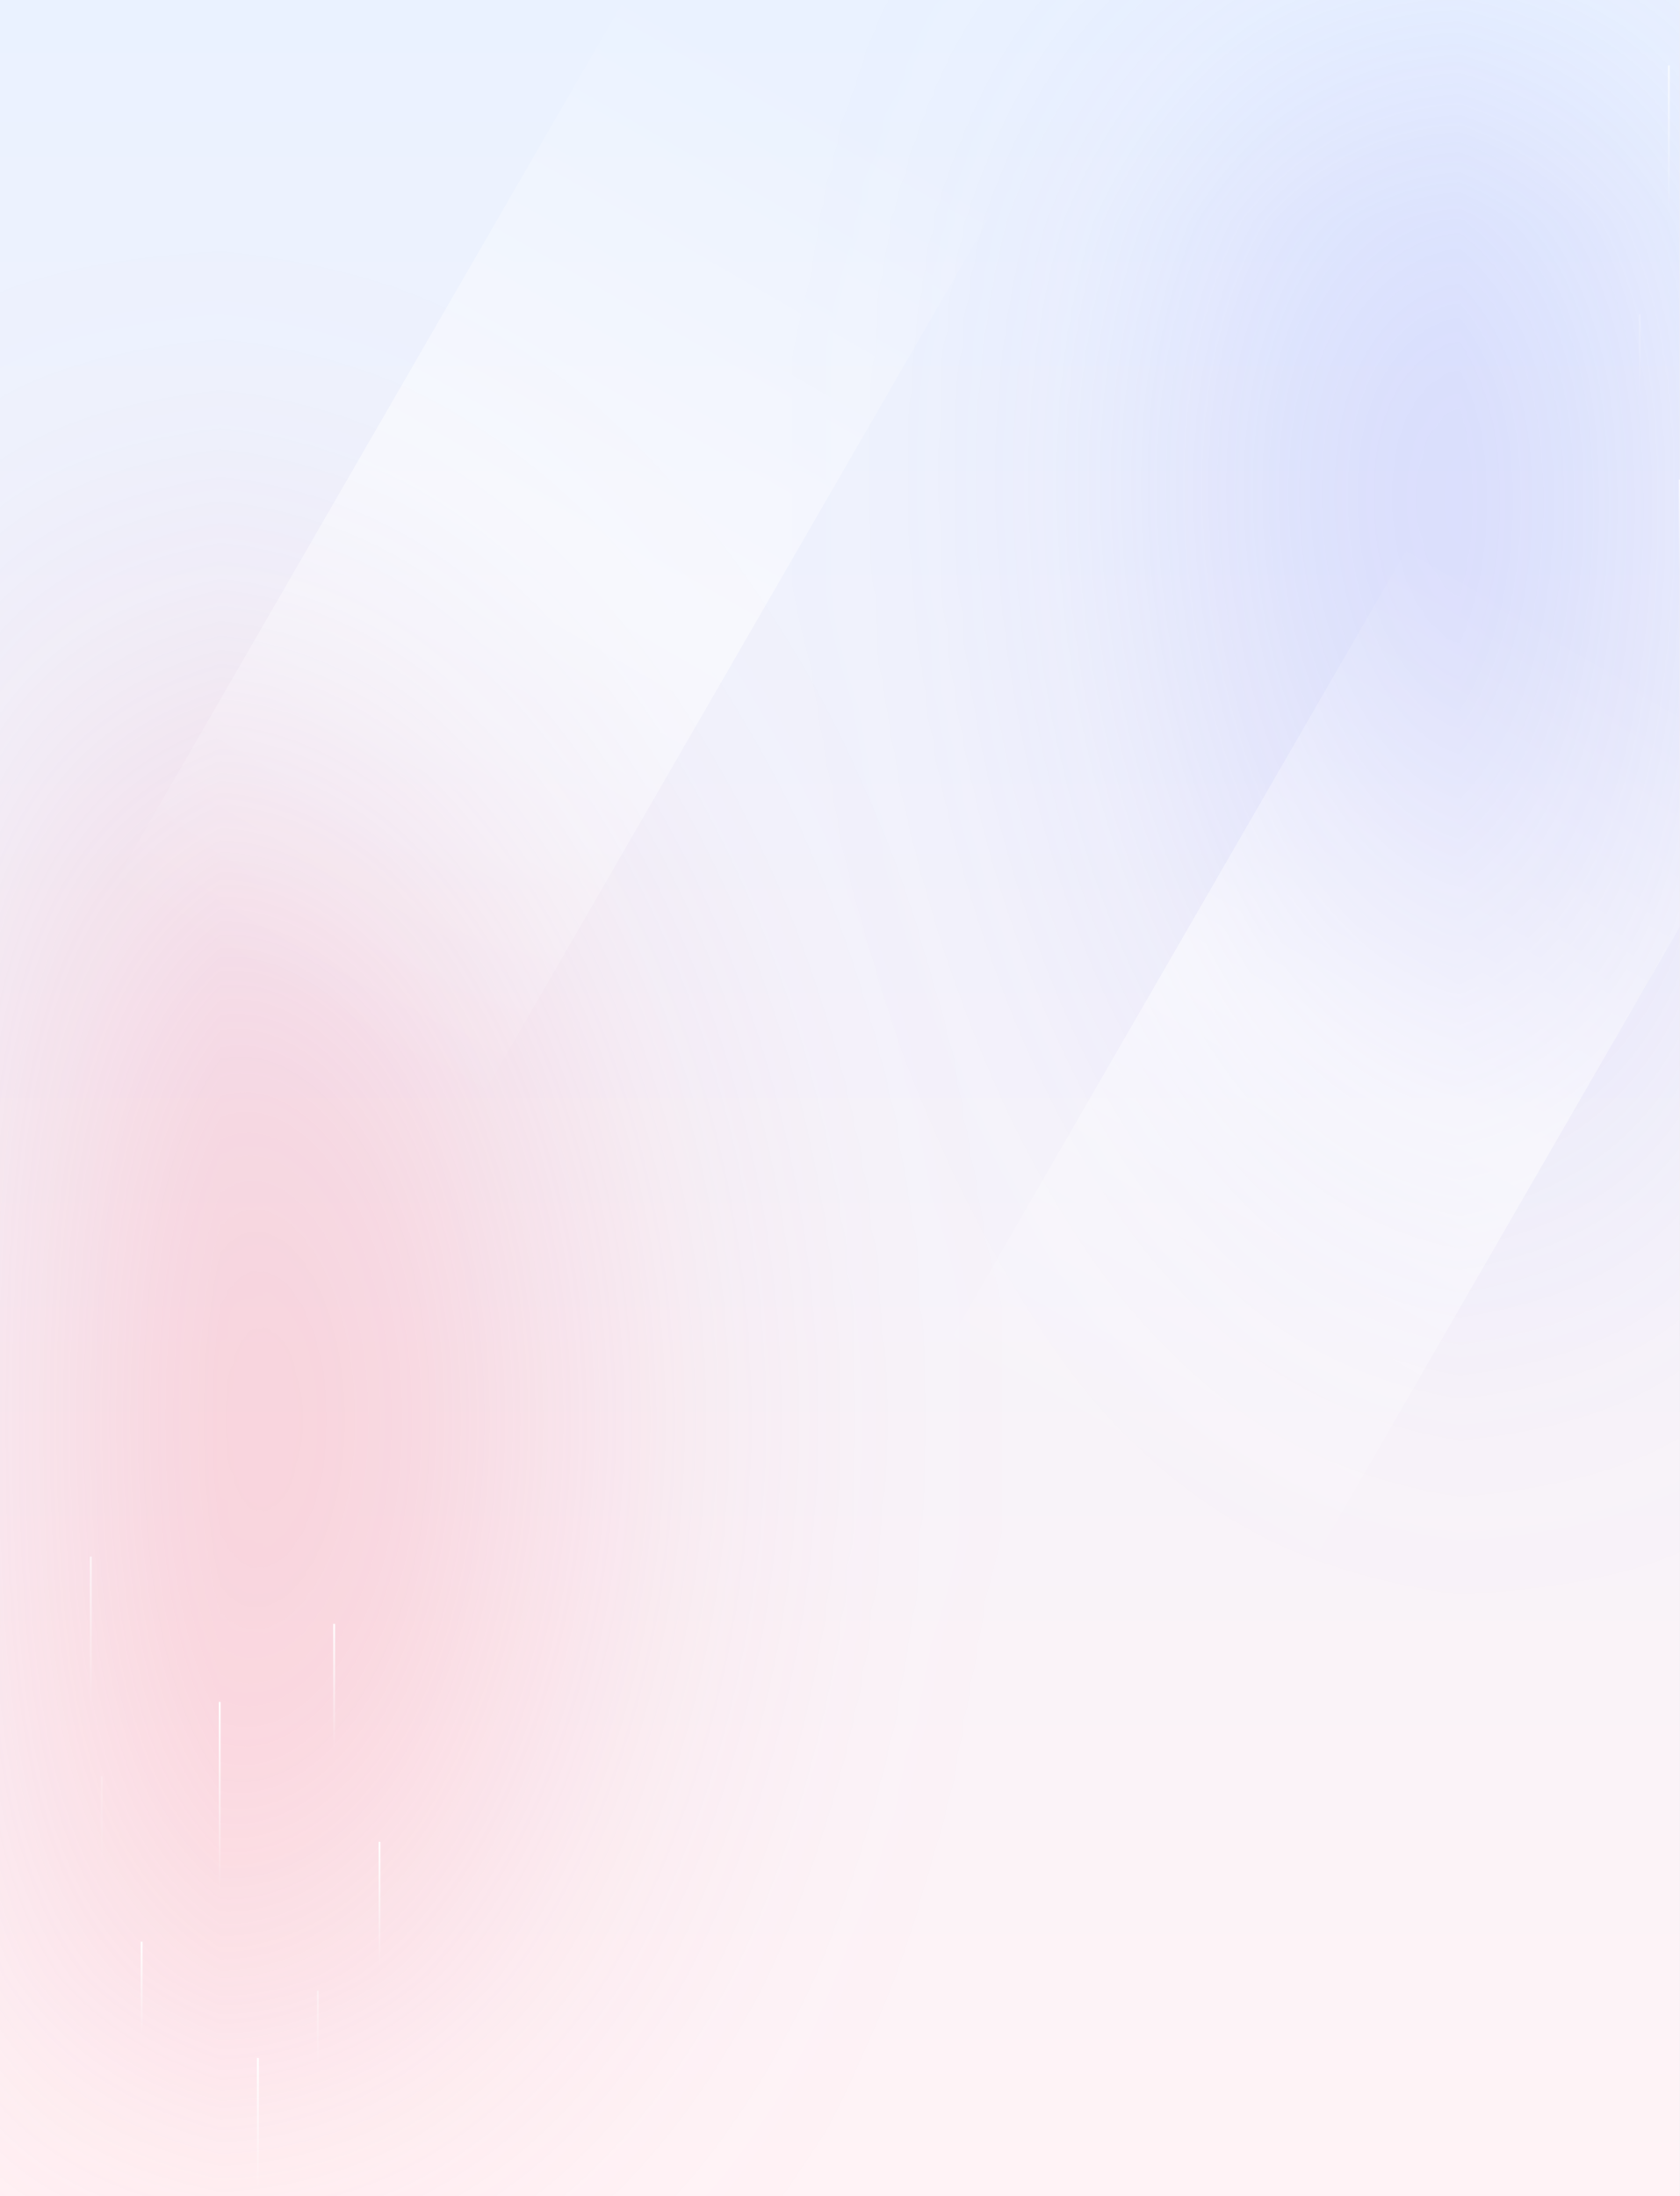
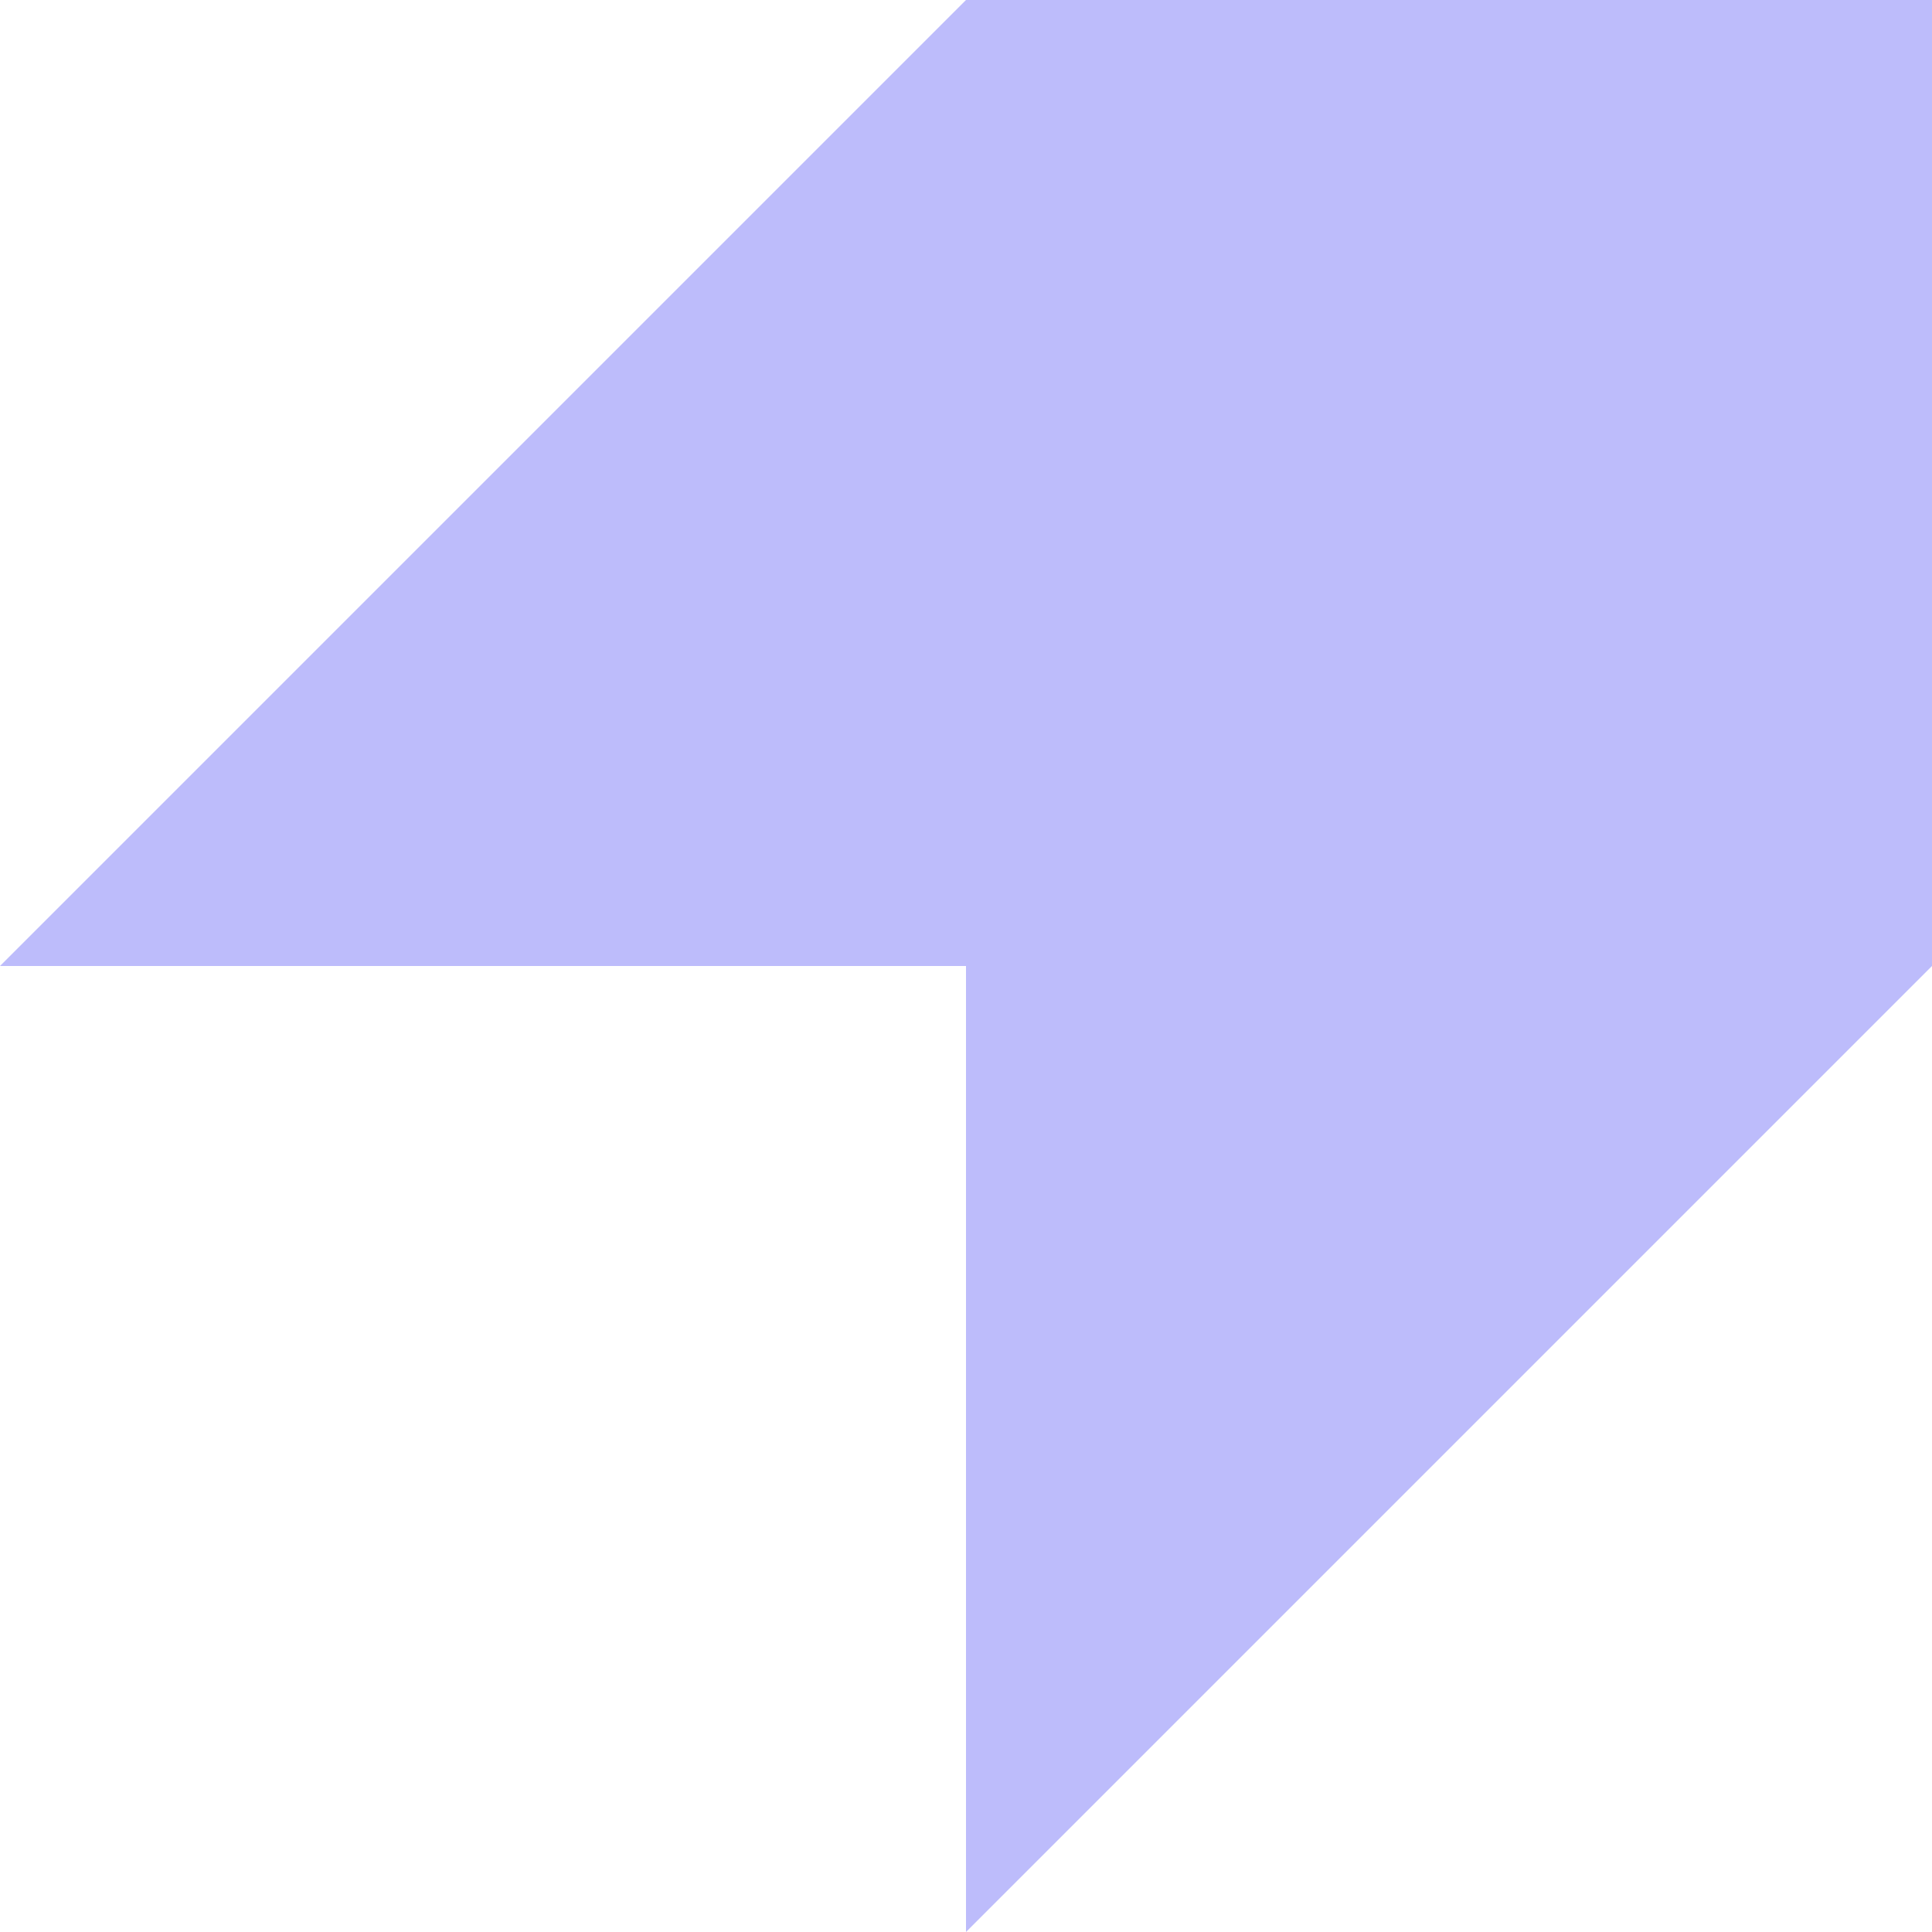
- <svg xmlns="http://www.w3.org/2000/svg" width="925" height="1209" viewBox="0 0 925 1209" fill="none">
-   <g clip-path="url(#clip0_9323_560)">
-     <rect width="925" height="1209" fill="url(#paint0_linear_9323_560)" />
-     <g opacity="0.35" filter="url(#filter0_f_9323_560)">
-       <ellipse cx="1100.5" cy="259.5" rx="384.5" ry="476.5" fill="#7C87FB" />
-     </g>
-     <g opacity="0.35" filter="url(#filter1_f_9323_560)">
-       <ellipse cx="-84" cy="781.5" rx="357" ry="438.5" fill="#FA7185" />
-     </g>
-     <rect x="777.827" y="297" width="234.11" height="527.655" transform="rotate(30 777.827 297)" fill="url(#paint1_linear_9323_560)" />
-     <rect x="349.436" y="-10" width="234.112" height="578.872" transform="rotate(30 349.436 -10)" fill="url(#paint2_linear_9323_560)" />
-     <path d="M121 937V1046" stroke="url(#paint3_linear_9323_560)" />
-     <path d="M142 1133L142 1209" stroke="url(#paint4_linear_9323_560)" />
-     <path opacity="0.7" d="M50 857L50 942" stroke="url(#paint5_linear_9323_560)" />
-     <path d="M209 1014L209 1086" stroke="url(#paint6_linear_9323_560)" />
-     <path d="M184 894L184 966" stroke="url(#paint7_linear_9323_560)" />
-     <path d="M78 1069L78 1122" stroke="url(#paint8_linear_9323_560)" />
-     <path opacity="0.4" d="M175 1096L175 1140" stroke="url(#paint9_linear_9323_560)" />
-     <path opacity="0.2" d="M56 978L56 1029" stroke="url(#paint10_linear_9323_560)" />
-     <path opacity="0.7" d="M919 36L919 121" stroke="url(#paint11_linear_9323_560)" />
-     <path d="M925 264L925 317" stroke="url(#paint12_linear_9323_560)" />
-     <path opacity="0.2" d="M903 173L903 224" stroke="url(#paint13_linear_9323_560)" />
-   </g>
-   <defs>
-     <filter id="filter0_f_9323_560" x="216" y="-717" width="1769" height="1953" filterUnits="userSpaceOnUse" color-interpolation-filters="sRGB">
-       <feFlood flood-opacity="0" result="BackgroundImageFix" />
-       <feBlend mode="normal" in="SourceGraphic" in2="BackgroundImageFix" result="shape" />
-       <feGaussianBlur stdDeviation="250" result="effect1_foregroundBlur_9323_560" />
-     </filter>
-     <filter id="filter1_f_9323_560" x="-941" y="-157" width="1714" height="1877" filterUnits="userSpaceOnUse" color-interpolation-filters="sRGB">
-       <feFlood flood-opacity="0" result="BackgroundImageFix" />
-       <feBlend mode="normal" in="SourceGraphic" in2="BackgroundImageFix" result="shape" />
-       <feGaussianBlur stdDeviation="250" result="effect1_foregroundBlur_9323_560" />
-     </filter>
-     <linearGradient id="paint0_linear_9323_560" x1="462.5" y1="0" x2="462.5" y2="1209" gradientUnits="userSpaceOnUse">
-       <stop stop-color="#EAF2FF" />
-       <stop offset="1" stop-color="#FFF3F6" />
-     </linearGradient>
-     <linearGradient id="paint1_linear_9323_560" x1="894.882" y1="297" x2="894.882" y2="824.655" gradientUnits="userSpaceOnUse">
-       <stop stop-color="white" stop-opacity="0" />
-       <stop offset="0.5" stop-color="white" stop-opacity="0.5" />
-       <stop offset="1" stop-color="white" stop-opacity="0" />
-     </linearGradient>
-     <linearGradient id="paint2_linear_9323_560" x1="466.492" y1="-10" x2="466.492" y2="568.872" gradientUnits="userSpaceOnUse">
-       <stop stop-color="white" stop-opacity="0" />
-       <stop offset="0.5" stop-color="white" stop-opacity="0.5" />
-       <stop offset="1" stop-color="white" stop-opacity="0" />
-     </linearGradient>
-     <linearGradient id="paint3_linear_9323_560" x1="121.5" y1="937" x2="121.5" y2="1046" gradientUnits="userSpaceOnUse">
-       <stop stop-color="white" />
-       <stop offset="0.958" stop-color="white" stop-opacity="0" />
-     </linearGradient>
-     <linearGradient id="paint4_linear_9323_560" x1="142.5" y1="1133" x2="142.5" y2="1209" gradientUnits="userSpaceOnUse">
-       <stop stop-color="white" />
-       <stop offset="0.958" stop-color="white" stop-opacity="0" />
-     </linearGradient>
-     <linearGradient id="paint5_linear_9323_560" x1="50.5" y1="857" x2="50.5" y2="942" gradientUnits="userSpaceOnUse">
-       <stop stop-color="white" />
-       <stop offset="0.958" stop-color="white" stop-opacity="0" />
-     </linearGradient>
-     <linearGradient id="paint6_linear_9323_560" x1="209.5" y1="1014" x2="209.5" y2="1086" gradientUnits="userSpaceOnUse">
-       <stop stop-color="white" />
-       <stop offset="0.958" stop-color="white" stop-opacity="0" />
-     </linearGradient>
-     <linearGradient id="paint7_linear_9323_560" x1="184.5" y1="894" x2="184.5" y2="966" gradientUnits="userSpaceOnUse">
-       <stop stop-color="white" />
-       <stop offset="0.958" stop-color="white" stop-opacity="0" />
-     </linearGradient>
-     <linearGradient id="paint8_linear_9323_560" x1="78.5" y1="1069" x2="78.5" y2="1122" gradientUnits="userSpaceOnUse">
-       <stop stop-color="white" />
-       <stop offset="0.958" stop-color="white" stop-opacity="0" />
-     </linearGradient>
-     <linearGradient id="paint9_linear_9323_560" x1="175.5" y1="1096" x2="175.5" y2="1140" gradientUnits="userSpaceOnUse">
-       <stop stop-color="white" />
-       <stop offset="0.958" stop-color="white" stop-opacity="0" />
-     </linearGradient>
-     <linearGradient id="paint10_linear_9323_560" x1="56.5" y1="978" x2="56.5" y2="1029" gradientUnits="userSpaceOnUse">
-       <stop stop-color="white" />
-       <stop offset="0.958" stop-color="white" stop-opacity="0" />
-     </linearGradient>
-     <linearGradient id="paint11_linear_9323_560" x1="919.5" y1="36" x2="919.5" y2="121" gradientUnits="userSpaceOnUse">
-       <stop stop-color="white" />
-       <stop offset="0.958" stop-color="white" stop-opacity="0" />
-     </linearGradient>
-     <linearGradient id="paint12_linear_9323_560" x1="925.5" y1="264" x2="925.5" y2="317" gradientUnits="userSpaceOnUse">
-       <stop stop-color="white" />
-       <stop offset="0.958" stop-color="white" stop-opacity="0" />
-     </linearGradient>
-     <linearGradient id="paint13_linear_9323_560" x1="903.5" y1="173" x2="903.5" y2="224" gradientUnits="userSpaceOnUse">
-       <stop stop-color="white" />
-       <stop offset="0.958" stop-color="white" stop-opacity="0" />
-     </linearGradient>
-     <clipPath id="clip0_9323_560">
-       <rect width="925" height="1209" fill="white" />
-     </clipPath>
-   </defs>
+ <svg xmlns="http://www.w3.org/2000/svg" width="133" height="133" viewBox="0 0 200 200">
+   <rect fill="#ffffff" width="200" height="200" />
+   <polygon fill="#A6A5FA" fill-opacity="0.74" points="100 0 0 100 100 100 100 200 200 100 200 0" />
</svg>
